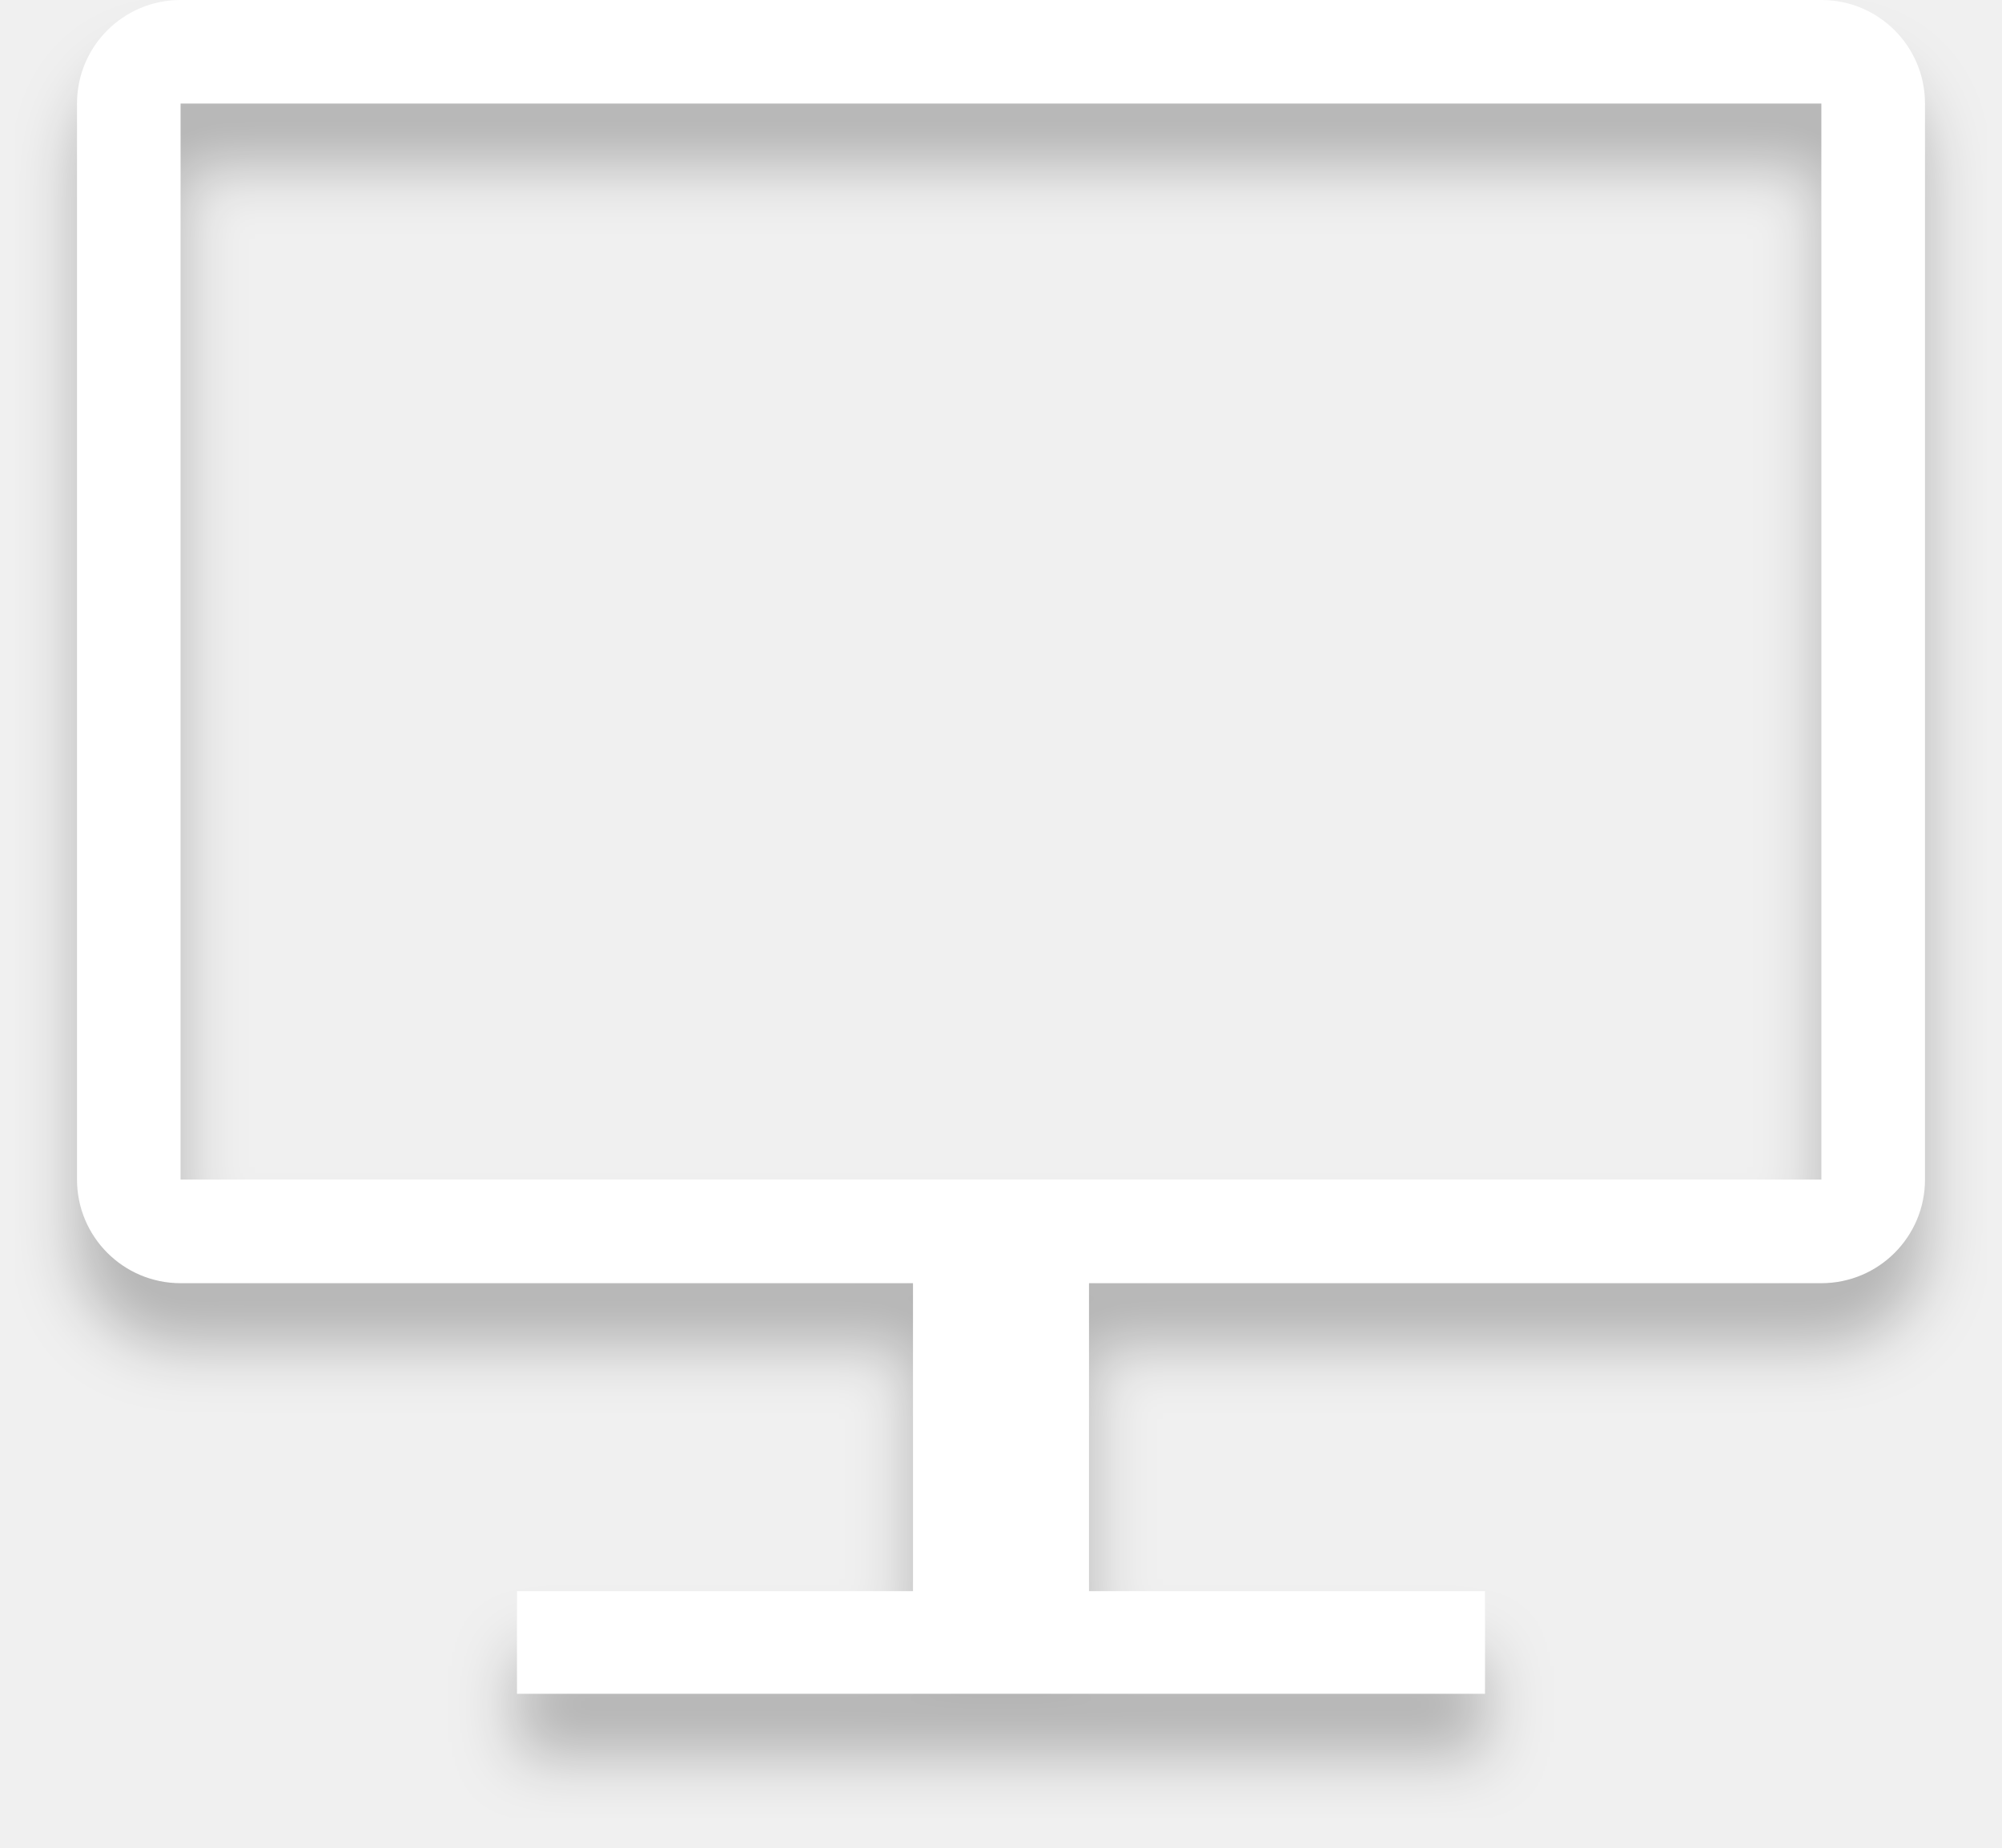
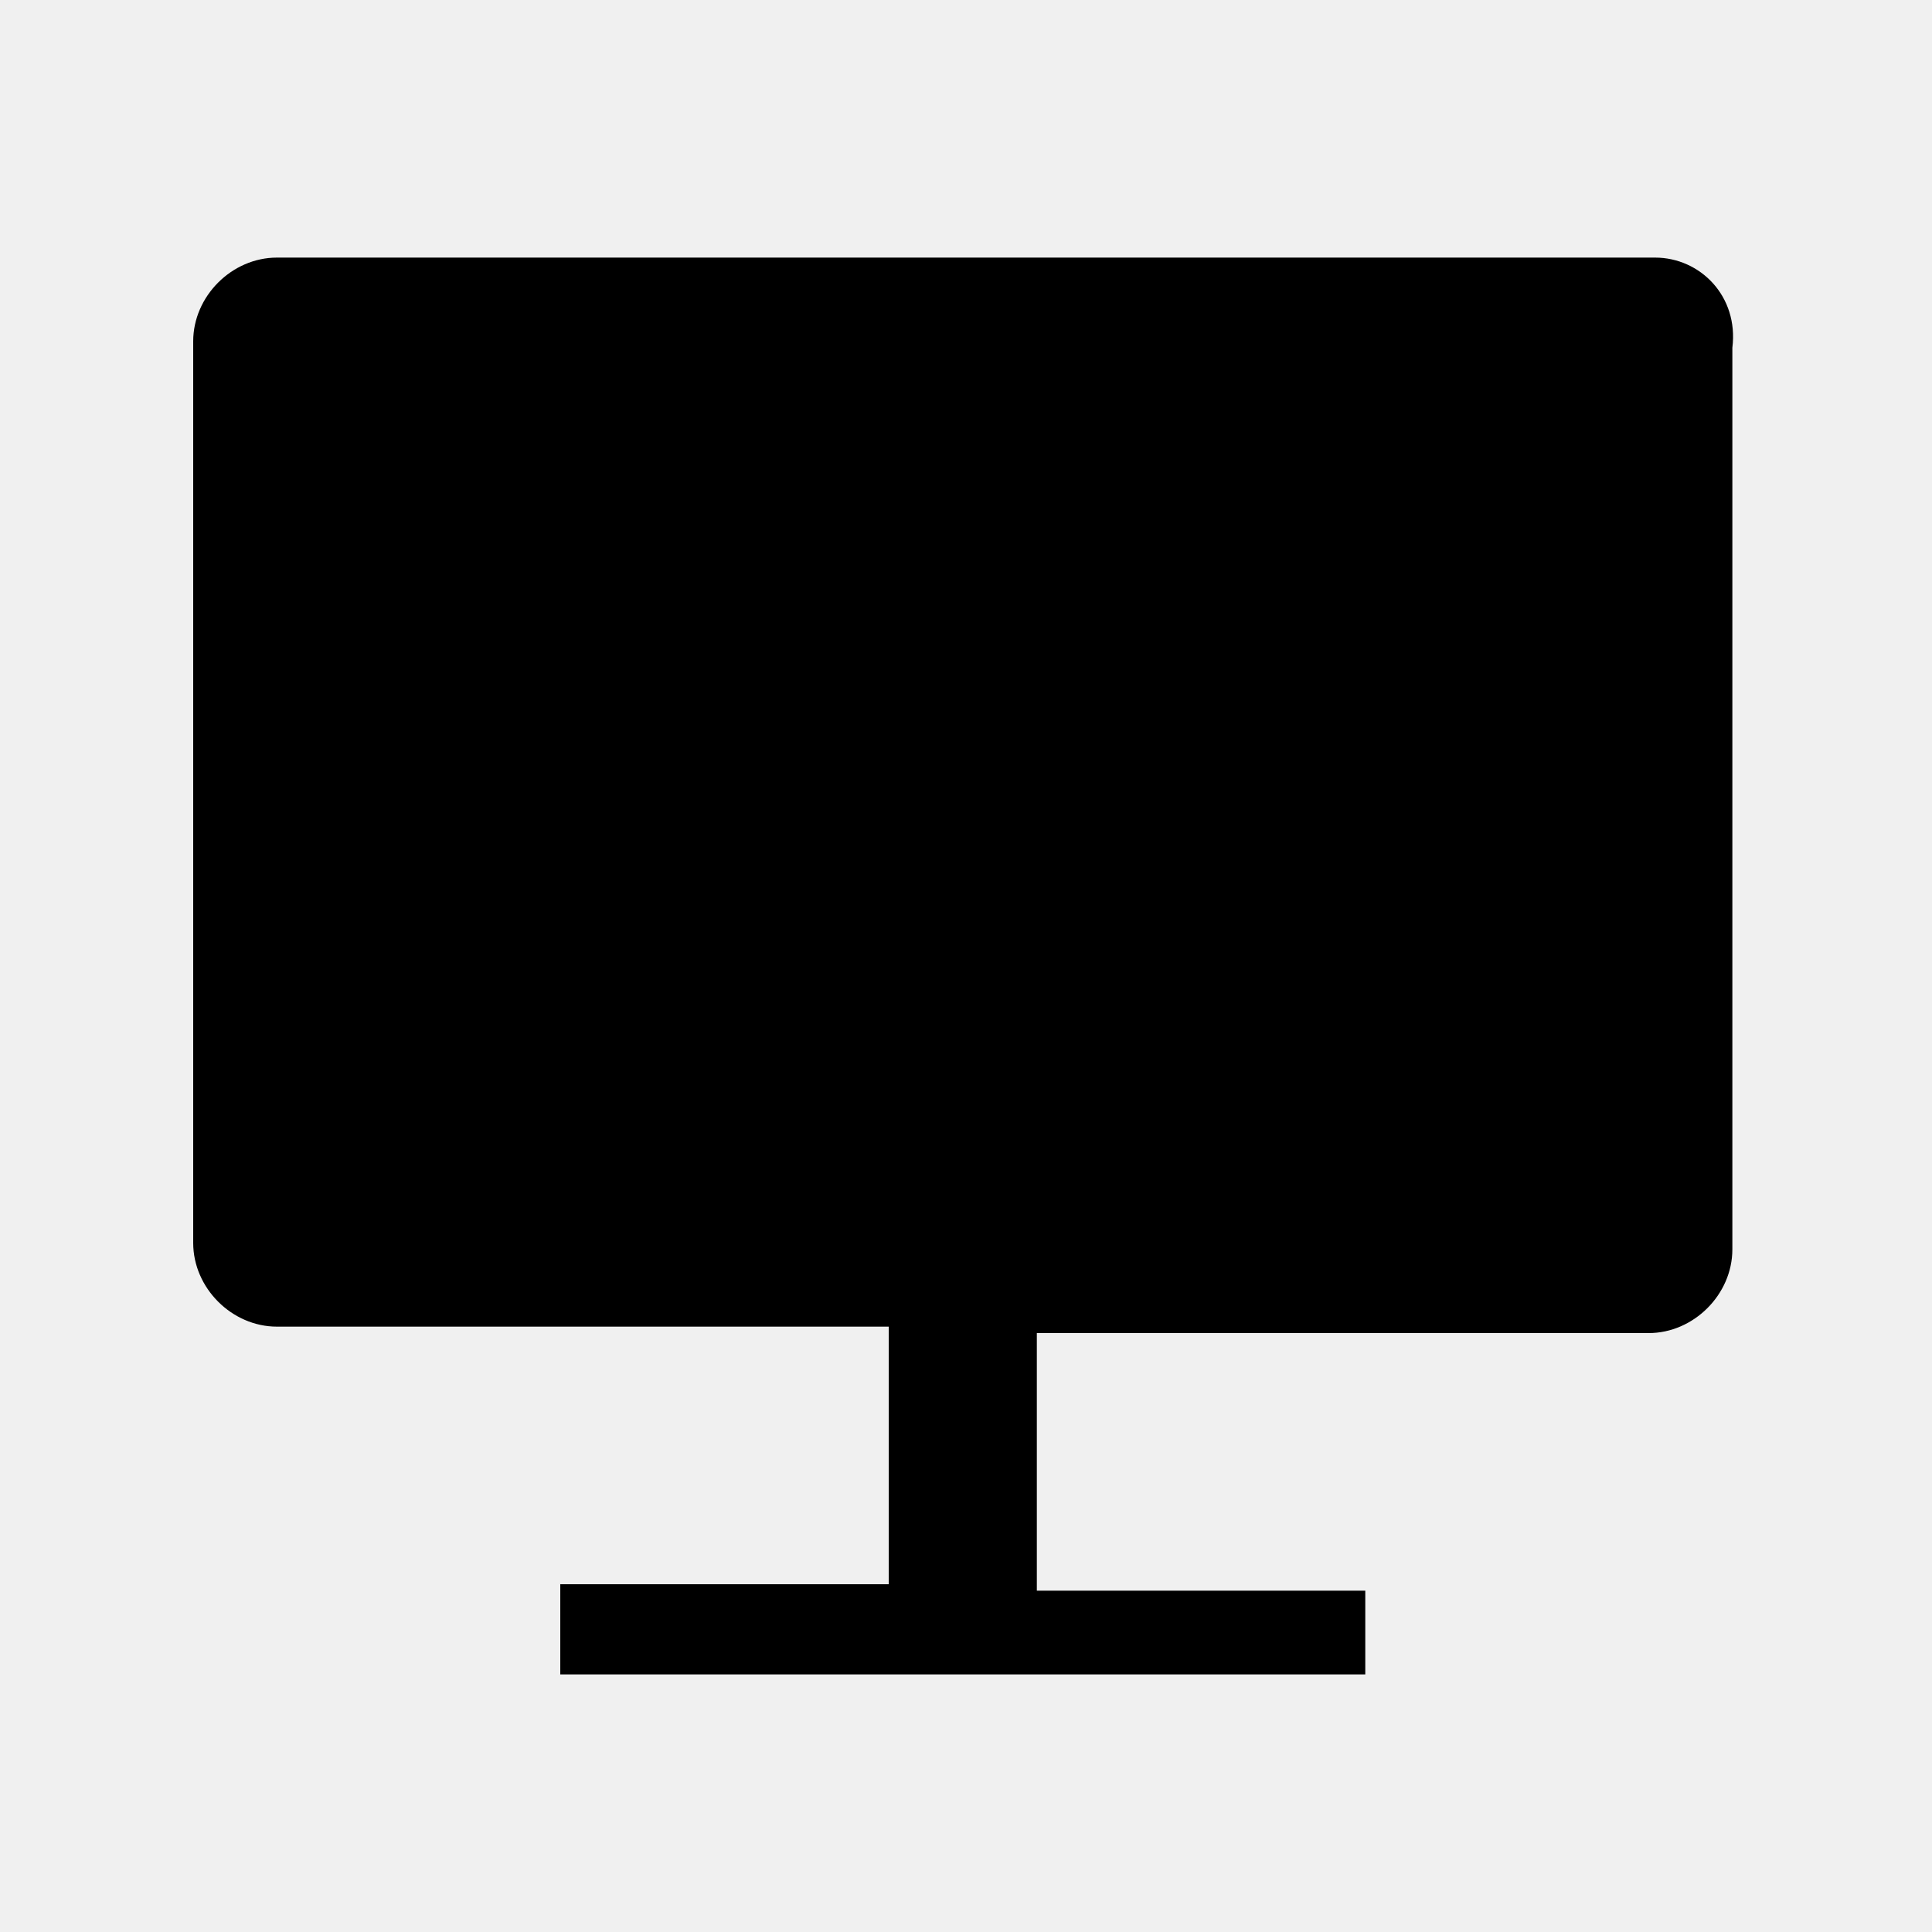
- <svg xmlns="http://www.w3.org/2000/svg" width="26" height="24" viewBox="0 0 26 24" fill="none">
-   <g filter="url(#filter0_d)">
-     <path fill-rule="evenodd" clip-rule="evenodd" d="M23.654 1.345L2.345 1.345L2.345 15.321L23.654 15.321V1.345ZM2.345 0C1.602 0 1 0.602 1 1.345V15.321C1 16.064 1.602 16.667 2.345 16.667H11.857V20.667H6.714V22H11.857H14.143H19.286V20.667H14.143V16.667H23.654C24.398 16.667 25 16.064 25 15.321V1.345C25 0.602 24.398 0 23.654 0H2.345Z" fill="white" />
-   </g>
-   <defs>
-     <filter id="filter0_d" x="0.2" y="0" width="25.6" height="23.6" filterUnits="userSpaceOnUse" color-interpolation-filters="sRGB">
-       <feFlood flood-opacity="0" result="BackgroundImageFix" />
-       <feColorMatrix in="SourceAlpha" type="matrix" values="0 0 0 0 0 0 0 0 0 0 0 0 0 0 0 0 0 0 127 0" />
-       <feOffset dy="0.8" />
-       <feGaussianBlur stdDeviation="0.4" />
-       <feColorMatrix type="matrix" values="0 0 0 0 0 0 0 0 0 0 0 0 0 0 0 0 0 0 0.25 0" />
-       <feBlend mode="normal" in2="BackgroundImageFix" result="effect1_dropShadow" />
-       <feBlend mode="normal" in="SourceGraphic" in2="effect1_dropShadow" result="shape" />
-     </filter>
-   </defs>
+ <svg xmlns="http://www.w3.org/2000/svg" viewBox="0 0 30 30">
+   <path d="M25.7,5.3H4.3v14h21.3V5.3z M4.3,4C3.6,4,3,4.6,3,5.3v14c0,0.7,0.6,1.3,1.3,1.3h9.5v4H8.7V26h5.1h2.3h5.1v-1.3h-5.1v-4h9.5c0.7,0,1.3-0.6,1.3-1.3v-14C27,4.6,26.4,4,25.7,4H4.3z" />
</svg>
